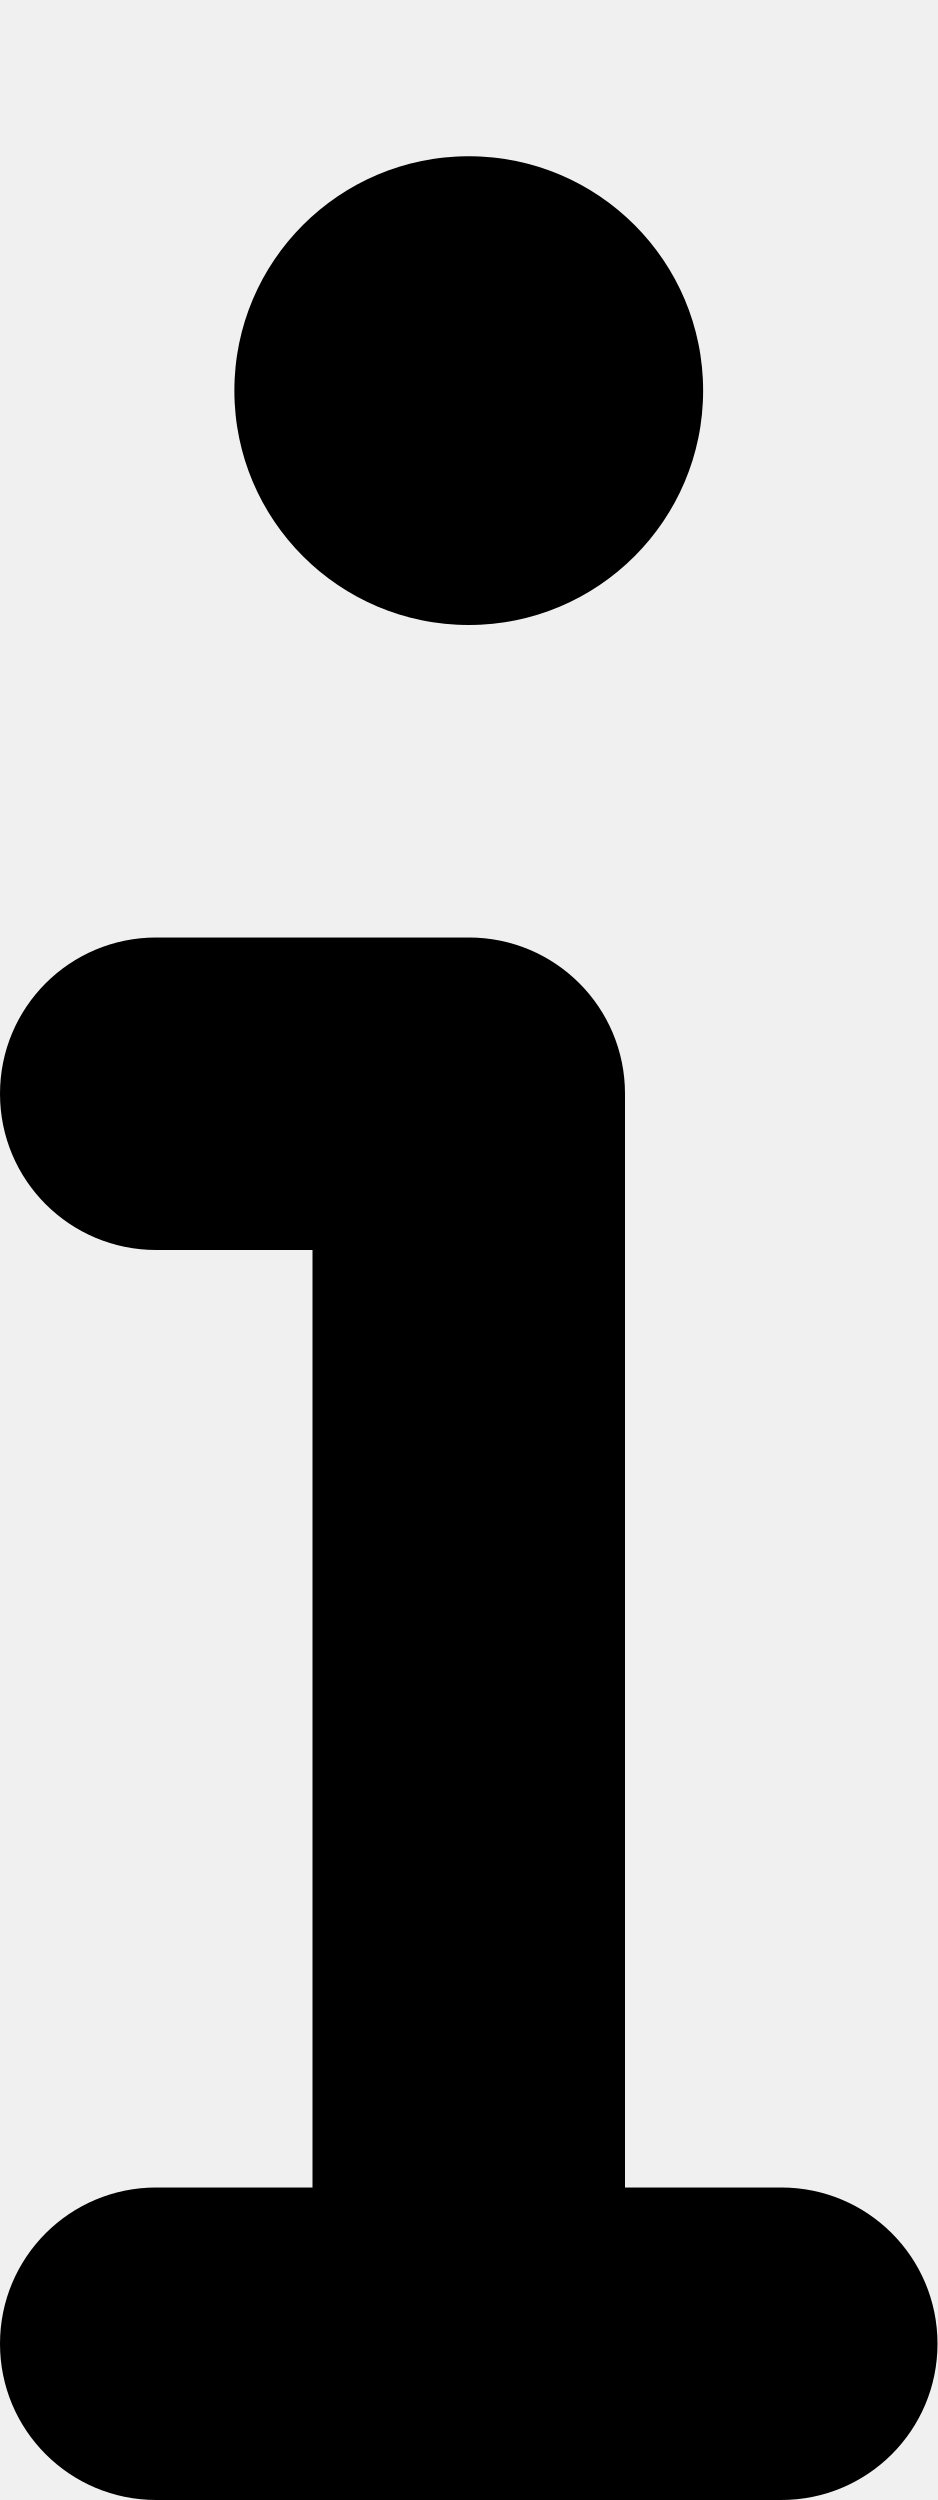
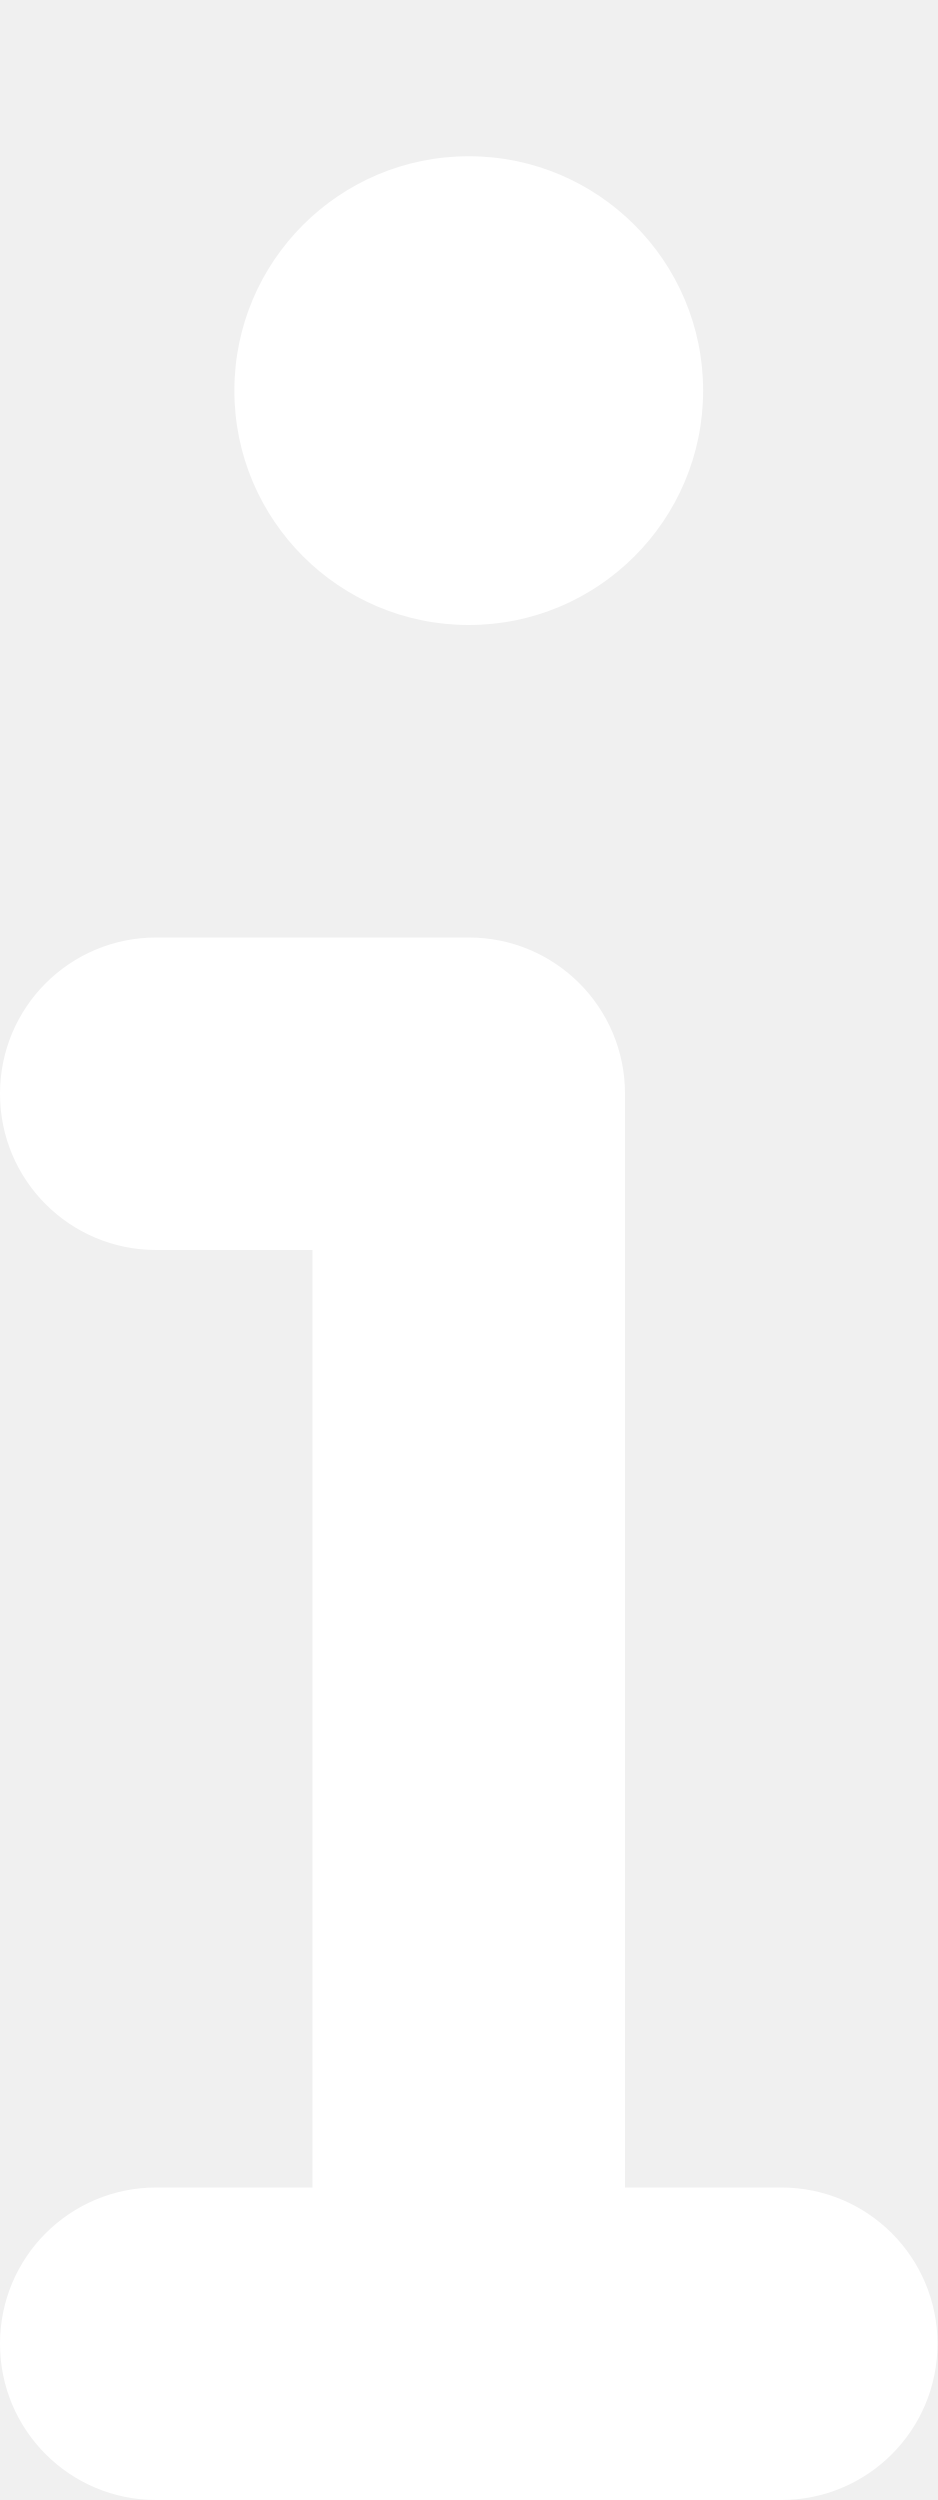
<svg xmlns="http://www.w3.org/2000/svg" viewBox="0 0 192 512">
-   <path d="M144 80c0 26.5-21.5 48-48 48s-48-21.5-48-48s21.5-48 48-48s48 21.5 48 48zM0 224c0-17.7 14.3-32 32-32H96c17.7 0 32 14.3 32 32V448h32c17.7 0 32 14.3 32 32s-14.3 32-32 32H32c-17.7 0-32-14.3-32-32s14.3-32 32-32H64V256H32c-17.7 0-32-14.3-32-32z" />
+   <path fill="white" d="M144 80c0 26.5-21.5 48-48 48s-48-21.5-48-48s21.5-48 48-48s48 21.5 48 48zM0 224c0-17.7 14.3-32 32-32H96c17.7 0 32 14.3 32 32V448h32c17.7 0 32 14.3 32 32s-14.3 32-32 32H32c-17.7 0-32-14.3-32-32s14.3-32 32-32H64V256H32c-17.7 0-32-14.3-32-32z" />
</svg>
